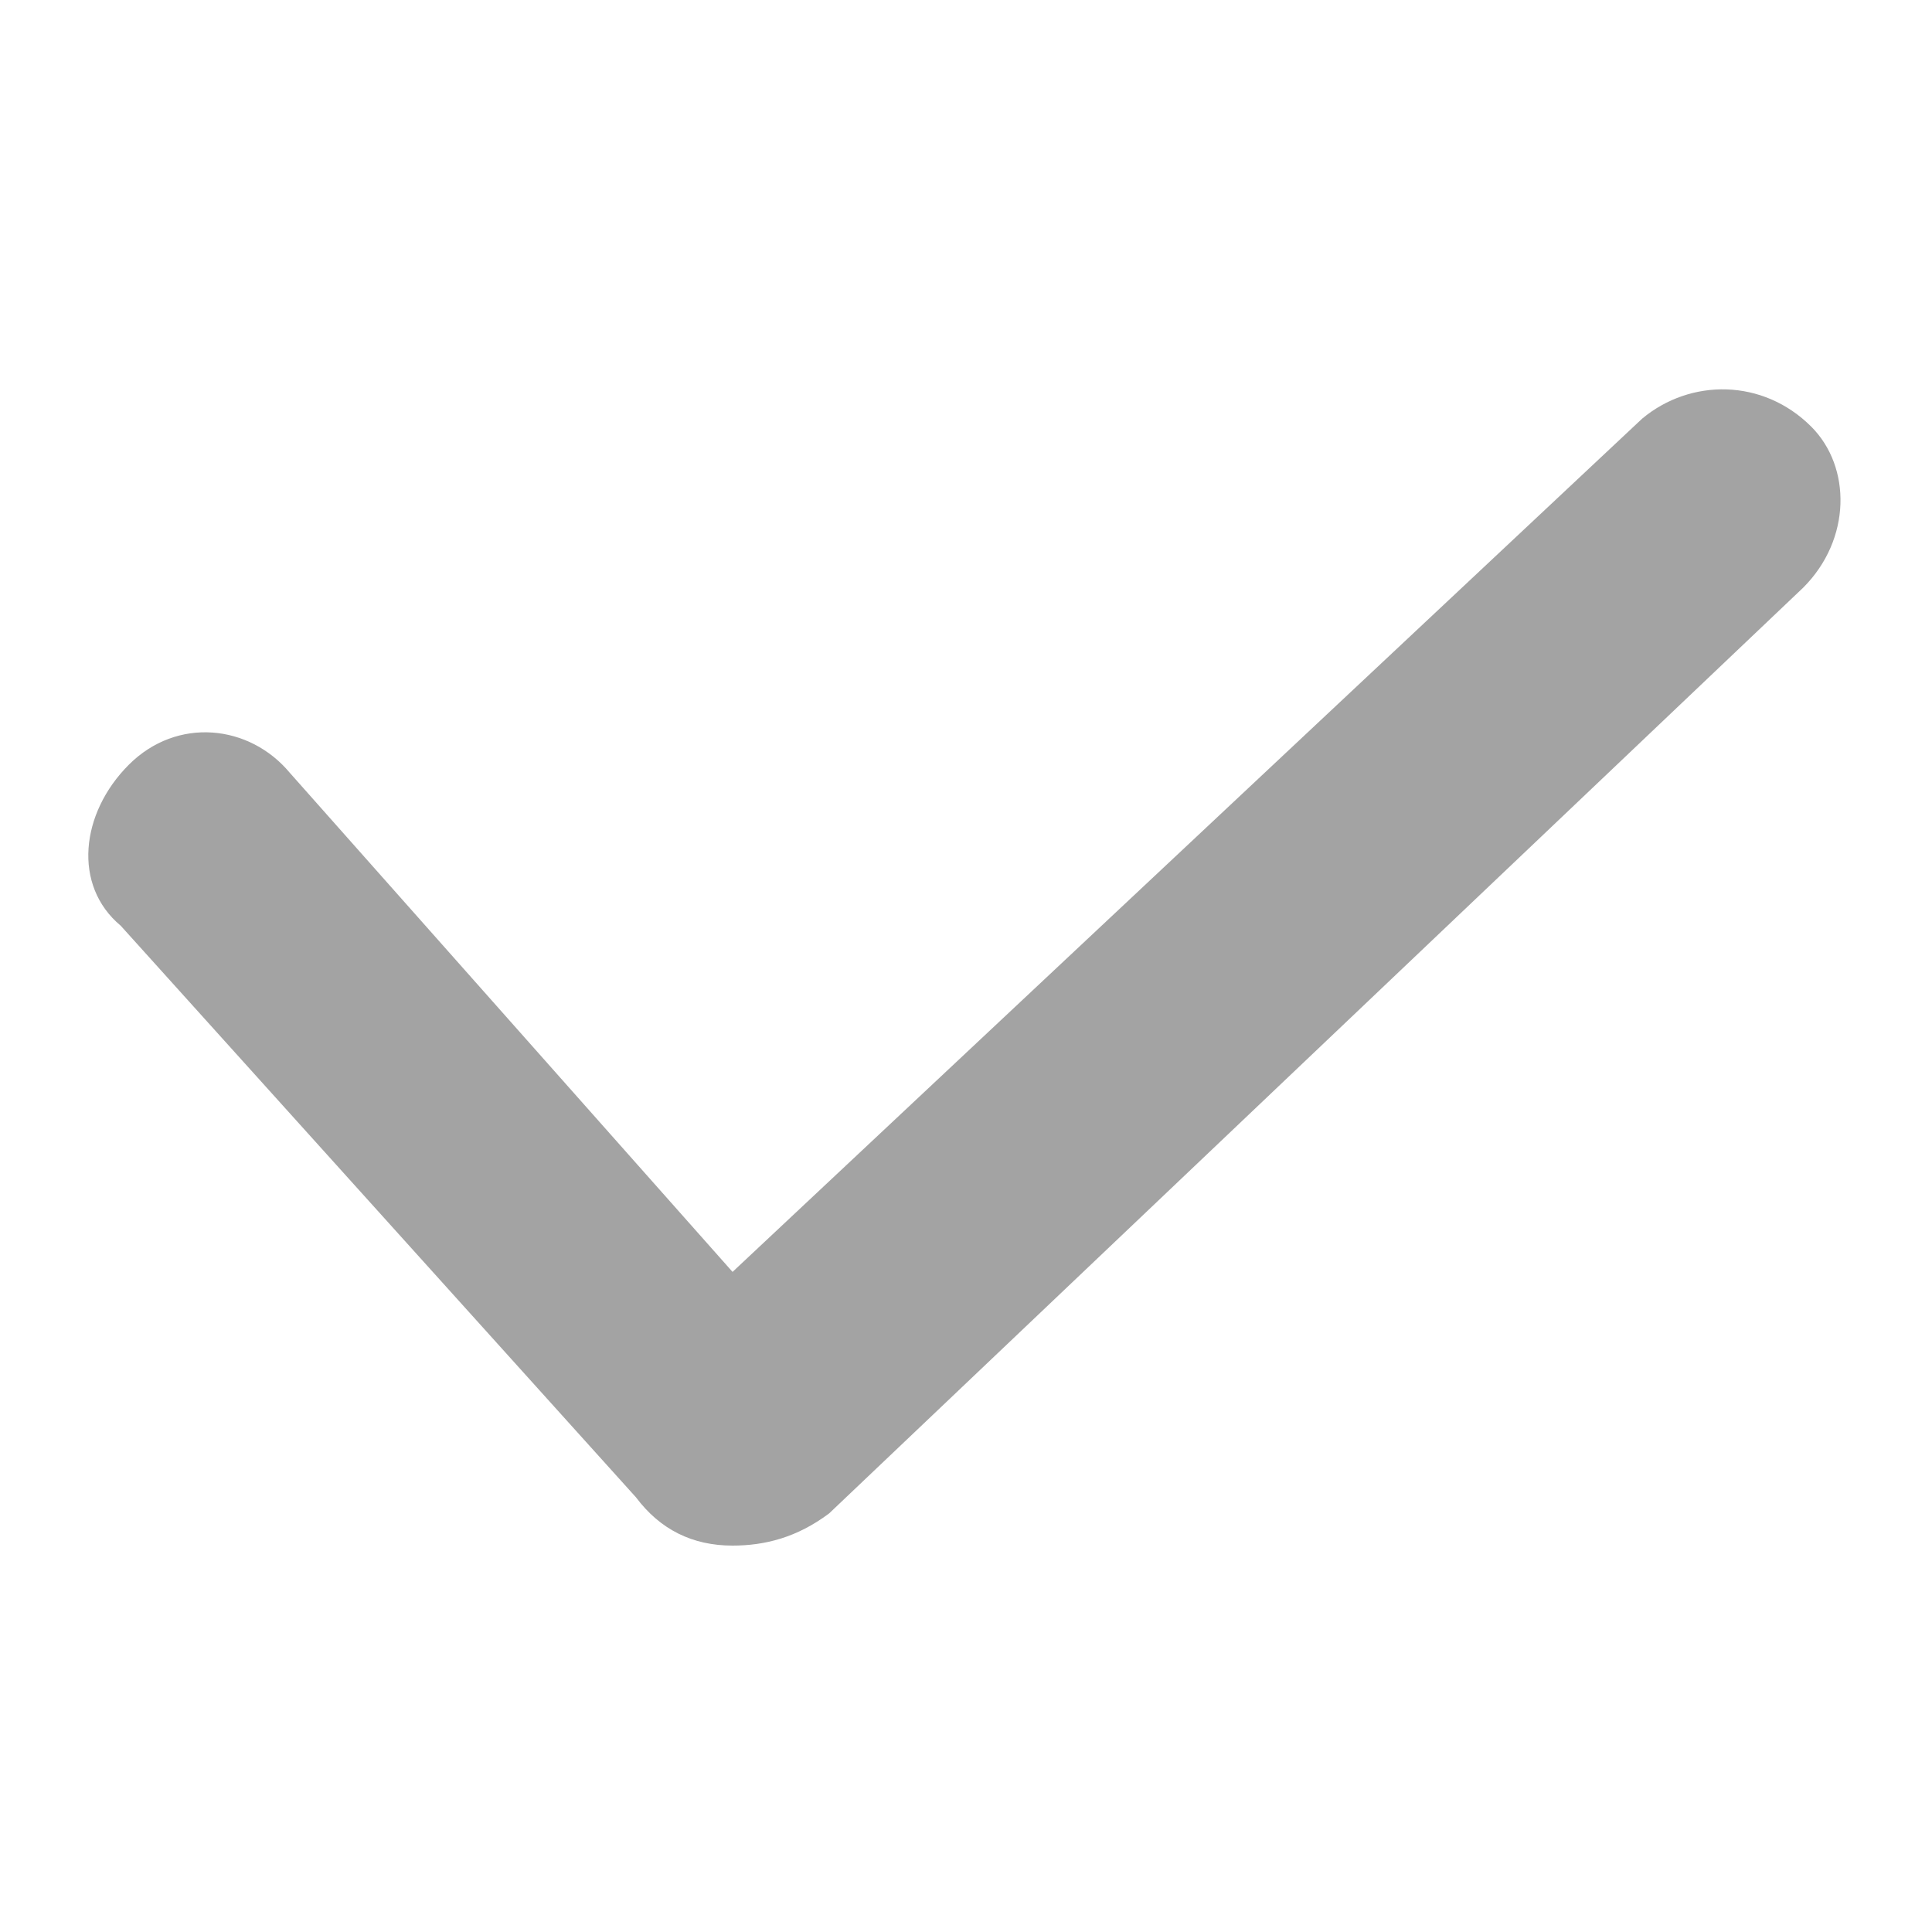
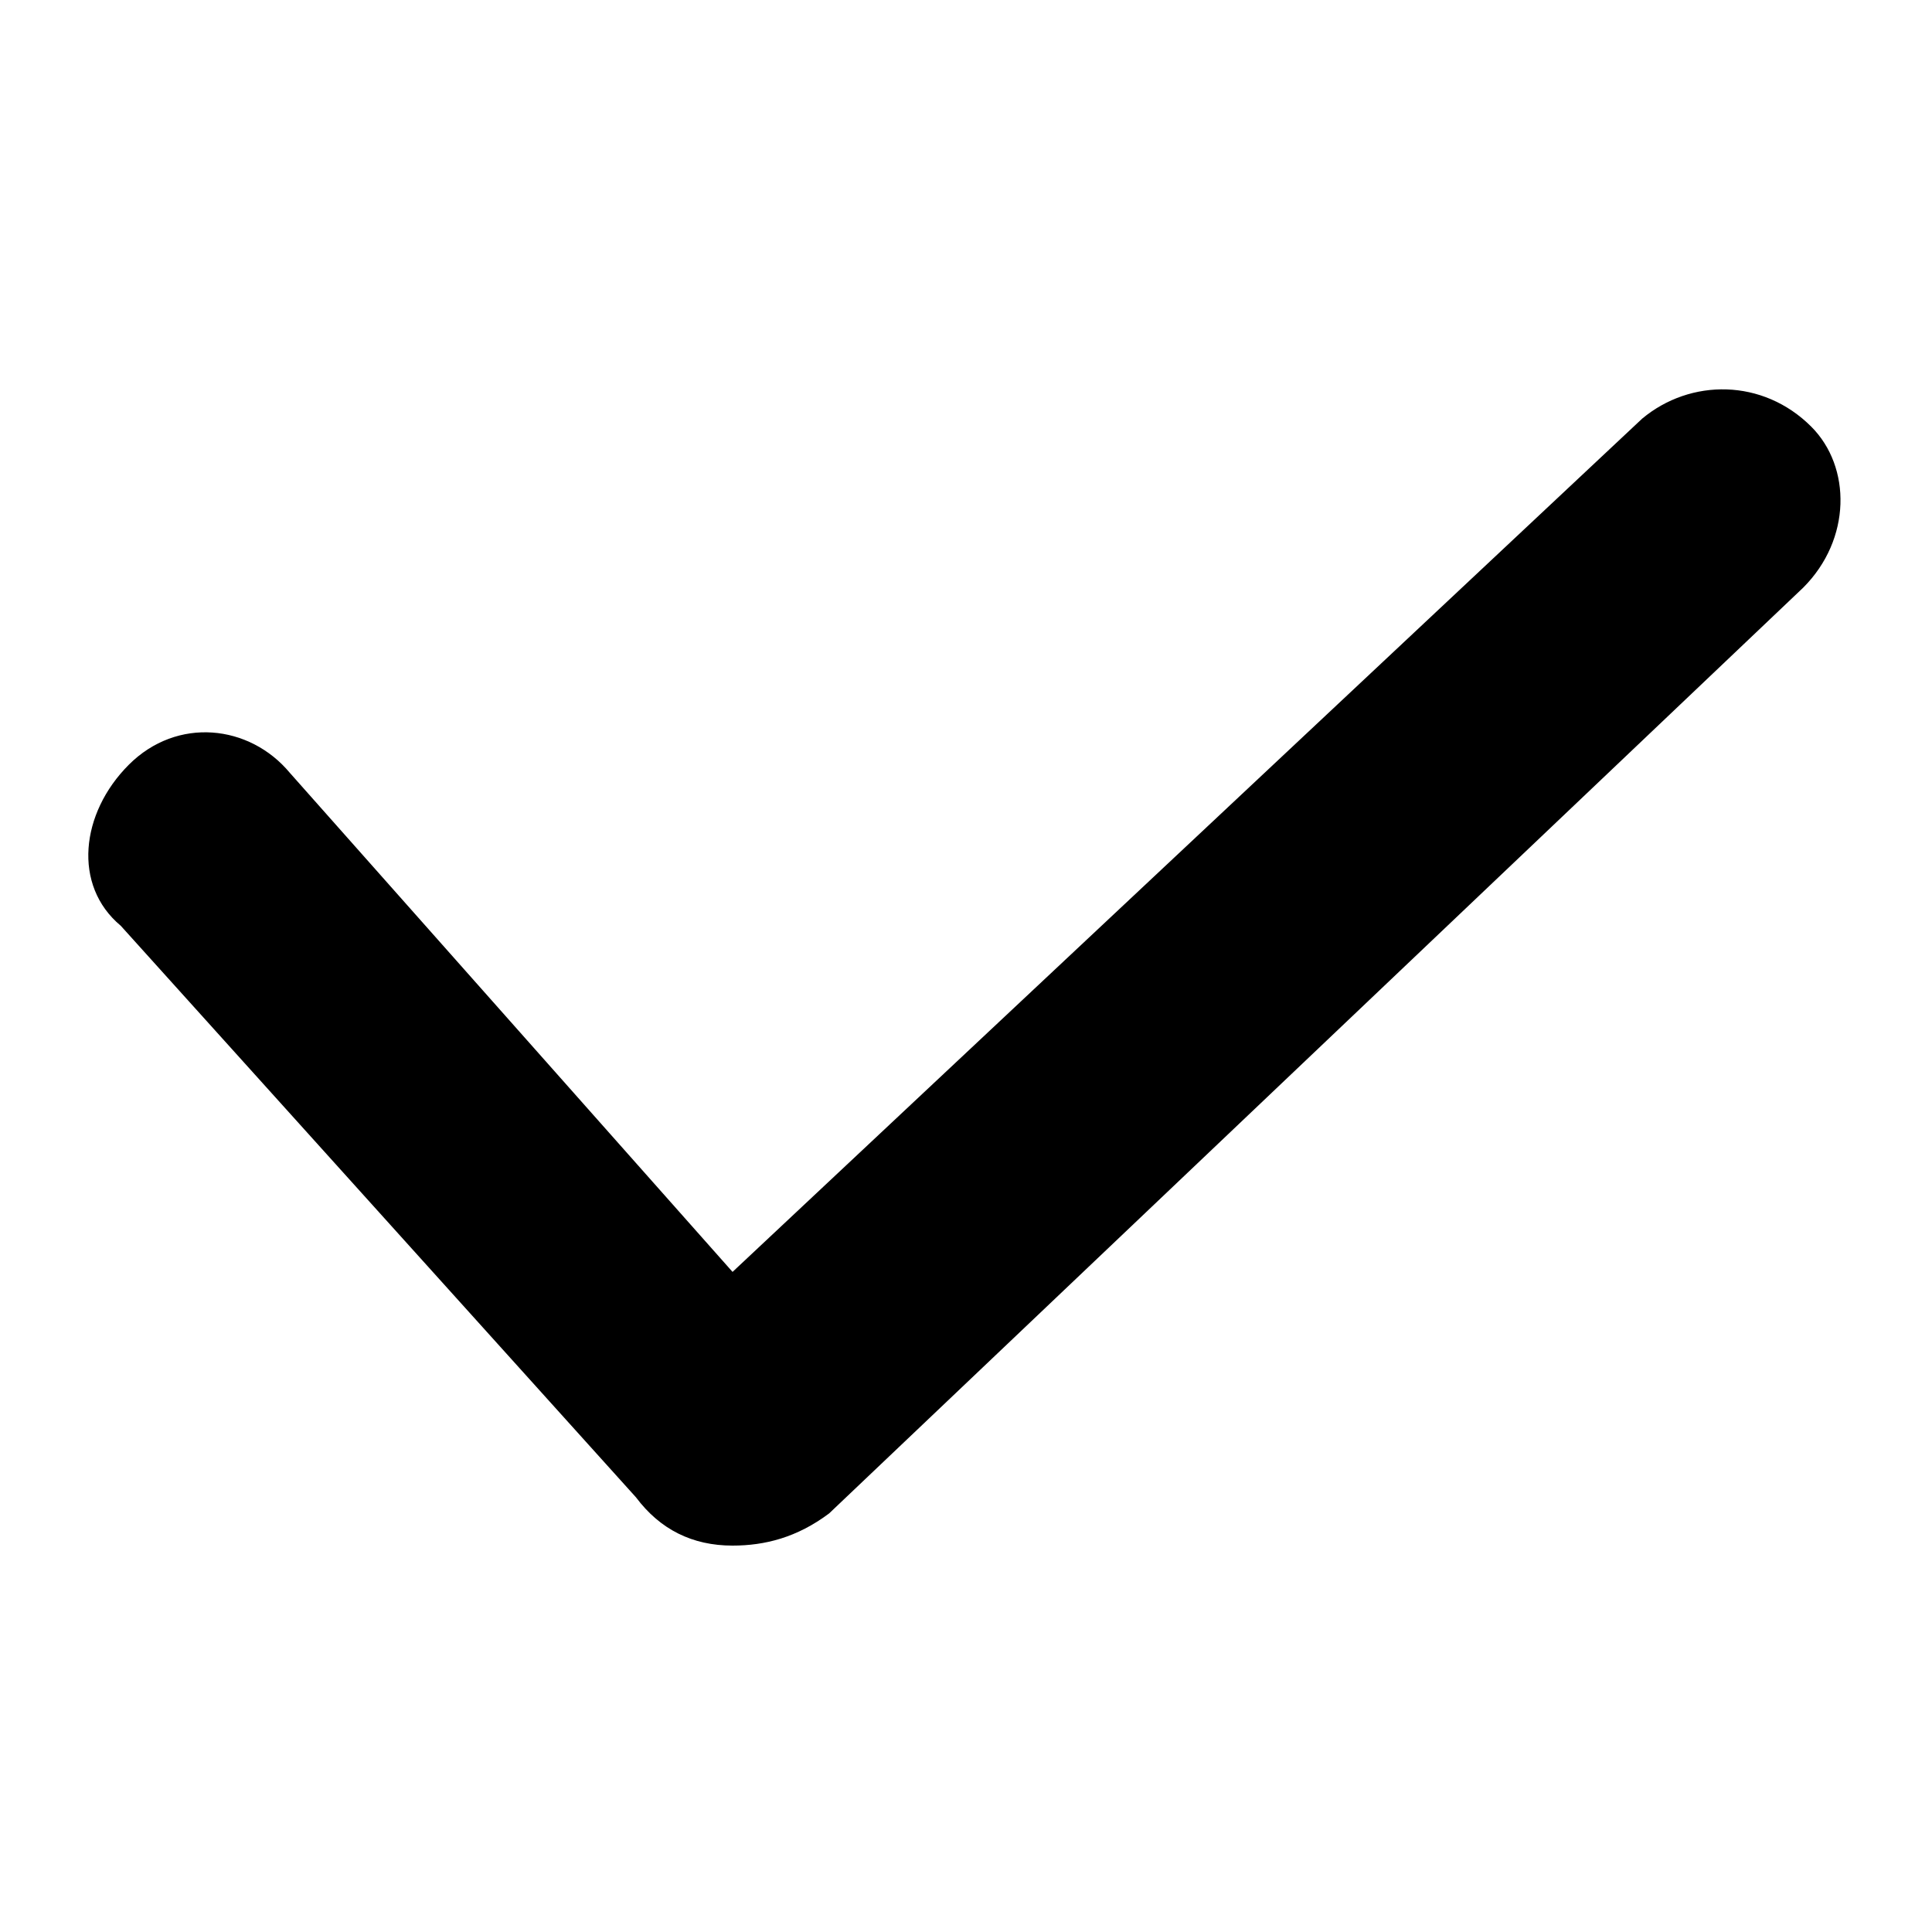
<svg xmlns="http://www.w3.org/2000/svg" version="1.1" id="Layer_1" x="0px" y="0px" viewBox="0 0 24 24" enable-background="new 0 0 24 24" xml:space="preserve">
  <g>
-     <path fill="#A3A3A3" d="M9.1,19.2C9.1,19.2,9.1,19.2,9.1,19.2c-0.5,0-0.9-0.2-1.2-0.6l-6.4-7.1C0.9,11,1,10.1,1.6,9.5   S3.1,9,3.6,9.6l5.5,6.2L20.4,5.2c0.6-0.5,1.5-0.5,2.1,0.1C23,5.8,23,6.7,22.4,7.3L10.3,18.8C9.9,19.1,9.5,19.2,9.1,19.2z" />
+     <path fill="currentColor" d="M9.1,19.2C9.1,19.2,9.1,19.2,9.1,19.2c-0.5,0-0.9-0.2-1.2-0.6l-6.4-7.1C0.9,11,1,10.1,1.6,9.5   S3.1,9,3.6,9.6l5.5,6.2L20.4,5.2c0.6-0.5,1.5-0.5,2.1,0.1C23,5.8,23,6.7,22.4,7.3L10.3,18.8C9.9,19.1,9.5,19.2,9.1,19.2z" />
  </g>
</svg>
